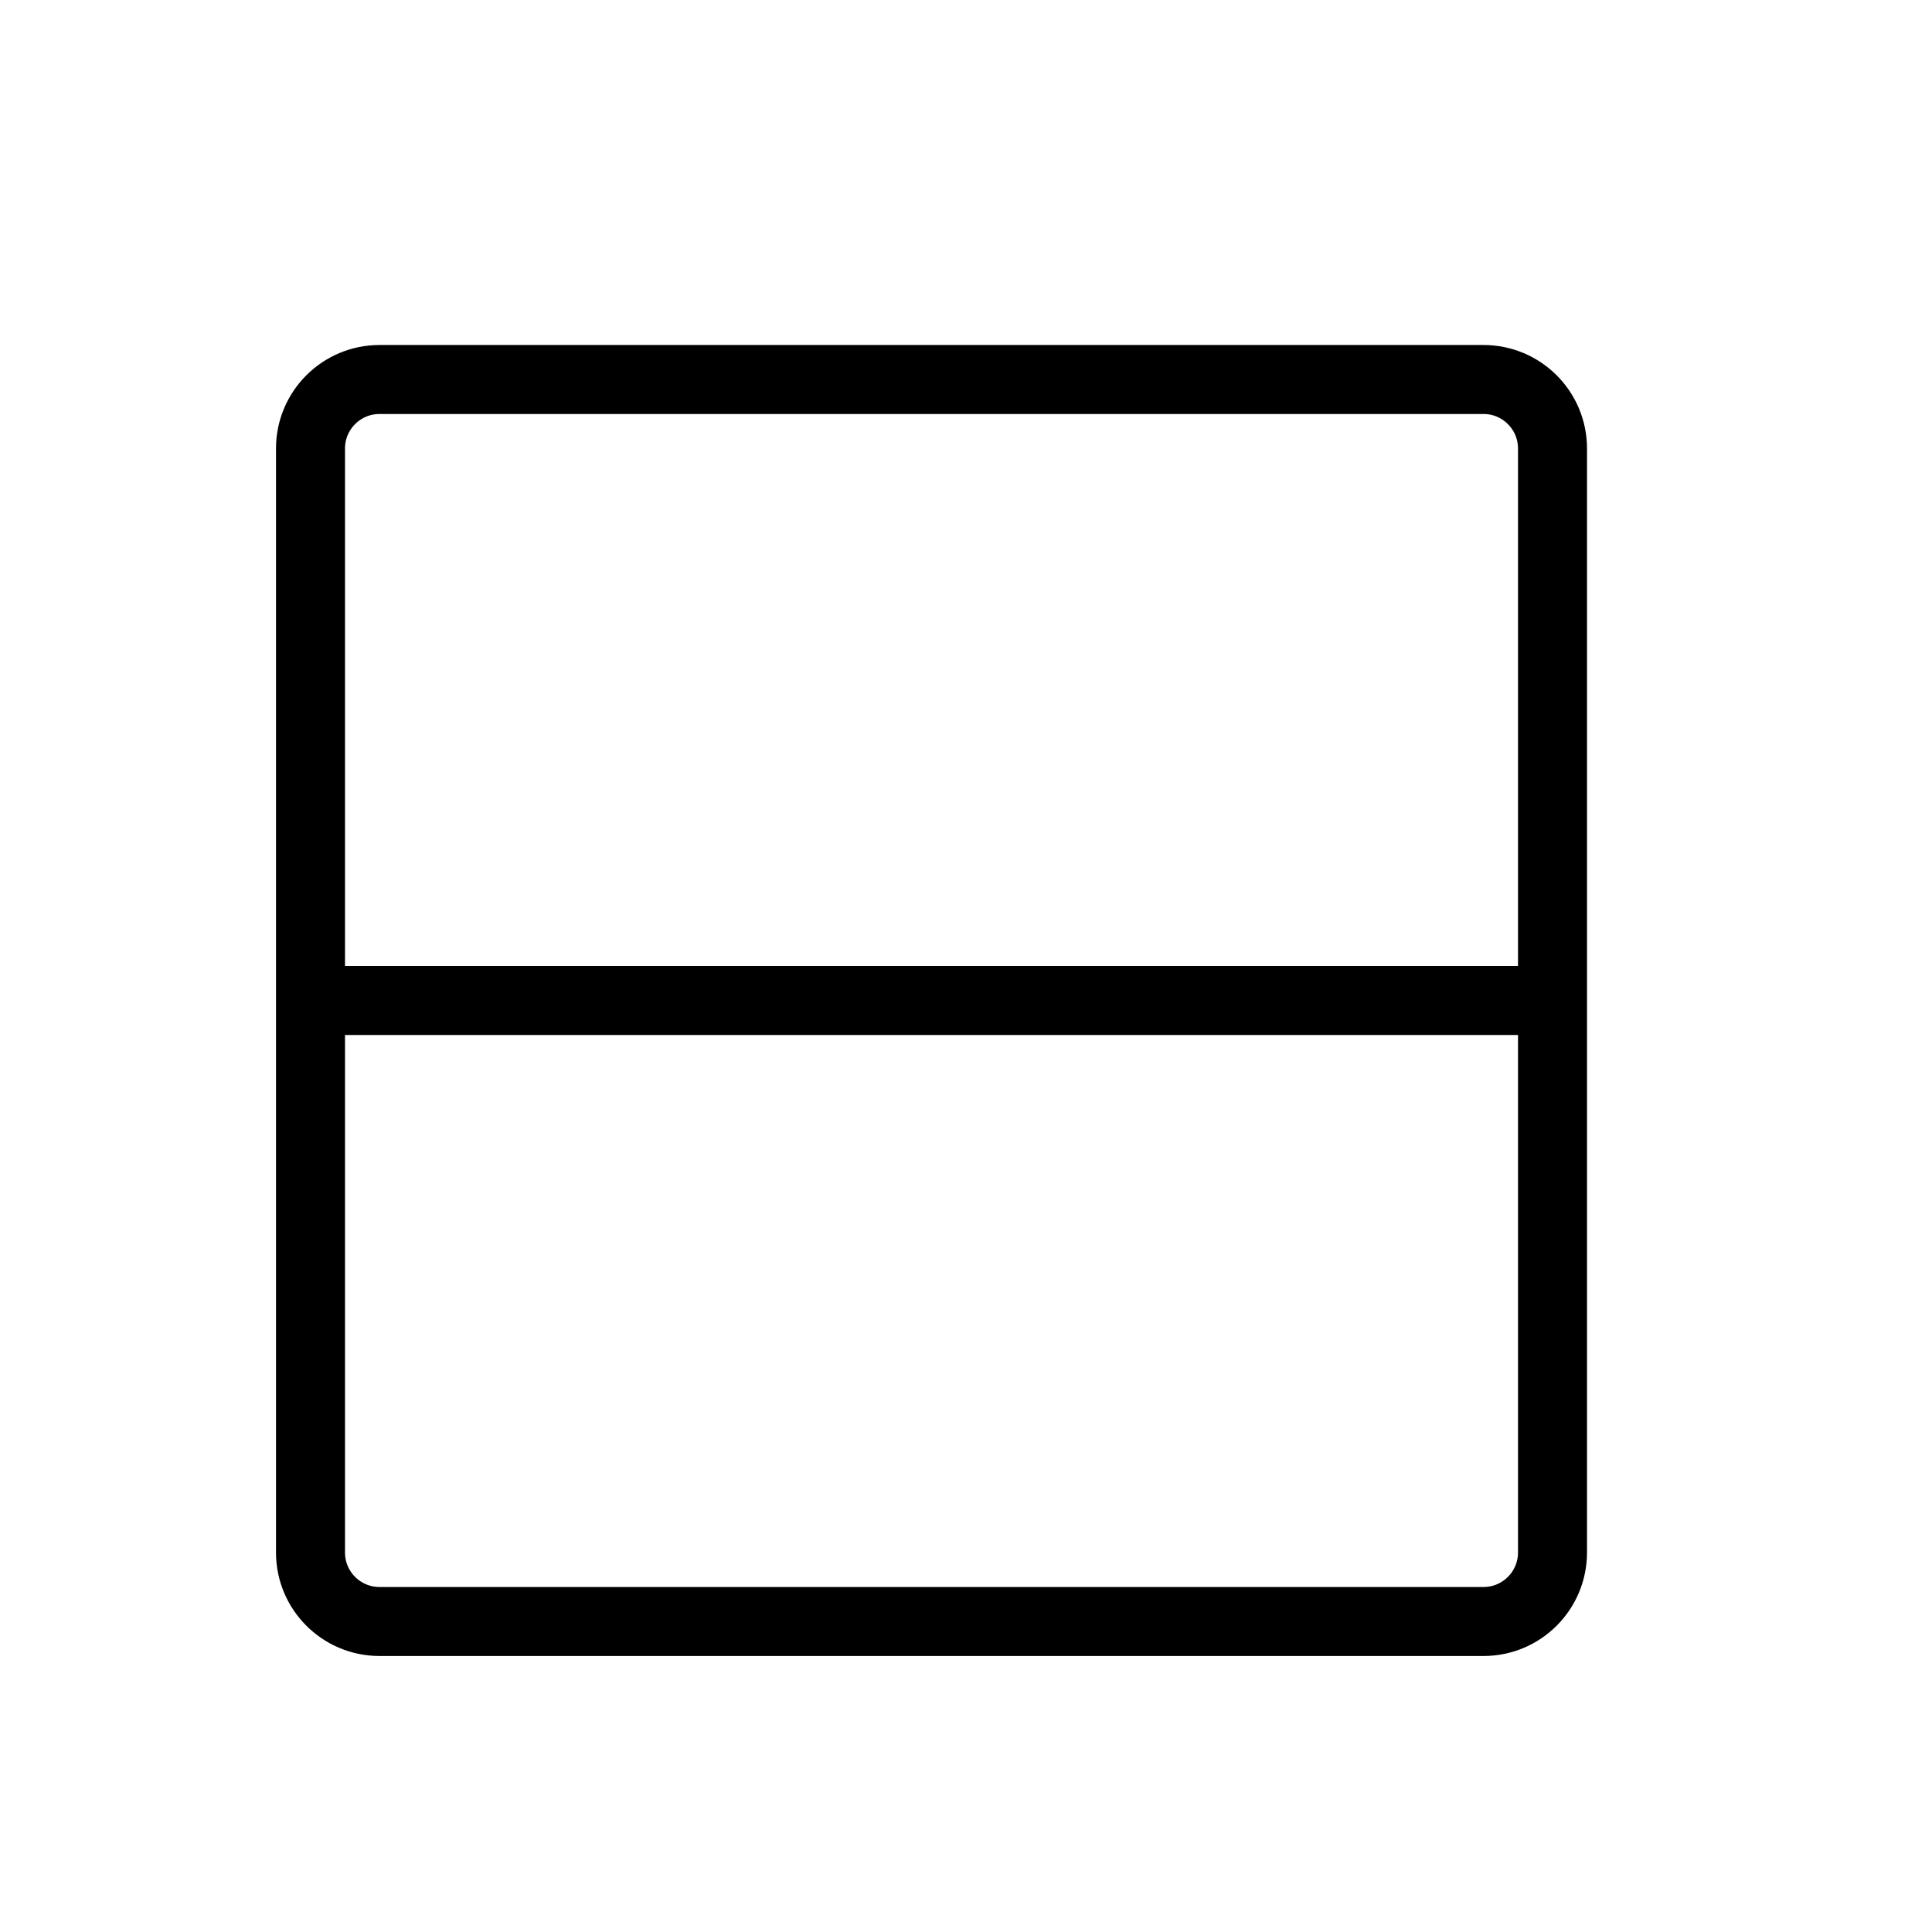
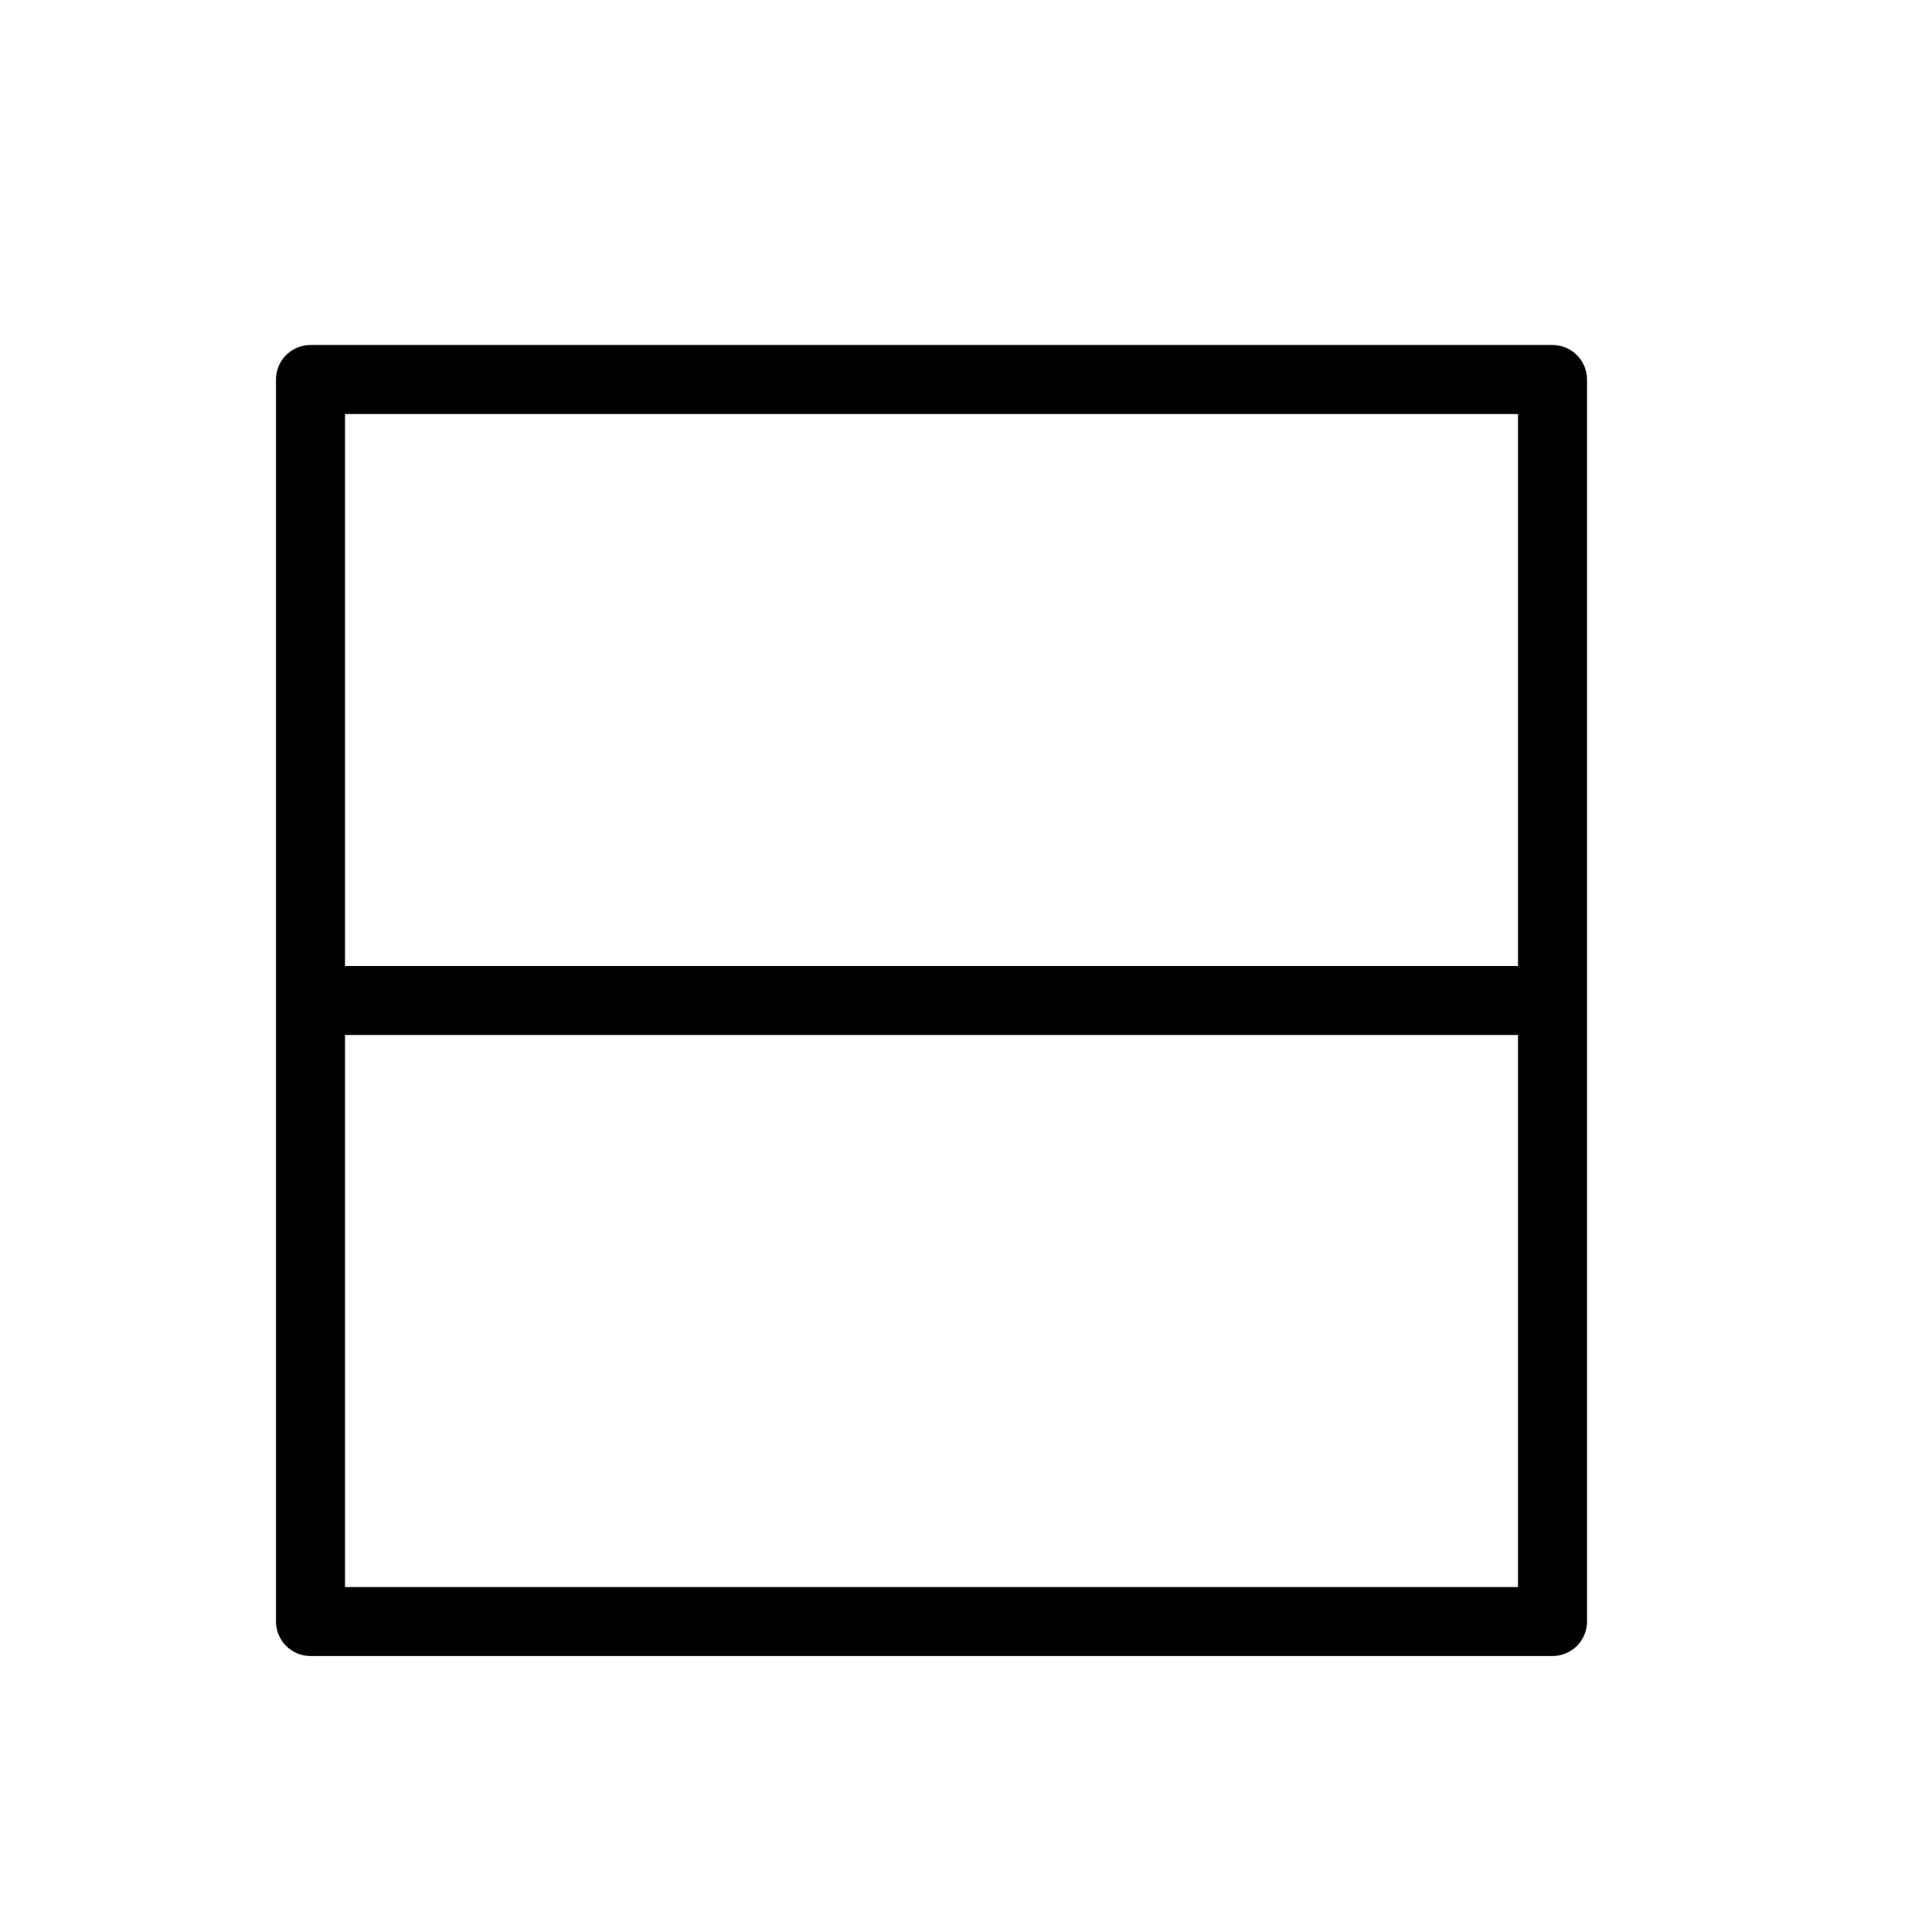
<svg xmlns="http://www.w3.org/2000/svg" width="28" height="28" viewBox="0 0 28 28" stroke="currentColor" stroke-linecap="round" stroke-linejoin="round" fill="none">
-   <path d="M4.5 14.5v-8a1 1 0 0 1 1-1h16a1 1 0 0 1 1 1v8m-18 0v8a1 1 0 0 0 1 1h16a1 1 0 0 0 1-1v-8m-18 0h18" class="icon-stroke-blue-primary" />
+   <path d="M22.5 23.5h-18v-18h18zm-18-9h18" class="icon-stroke-gray-primary" />
</svg>
